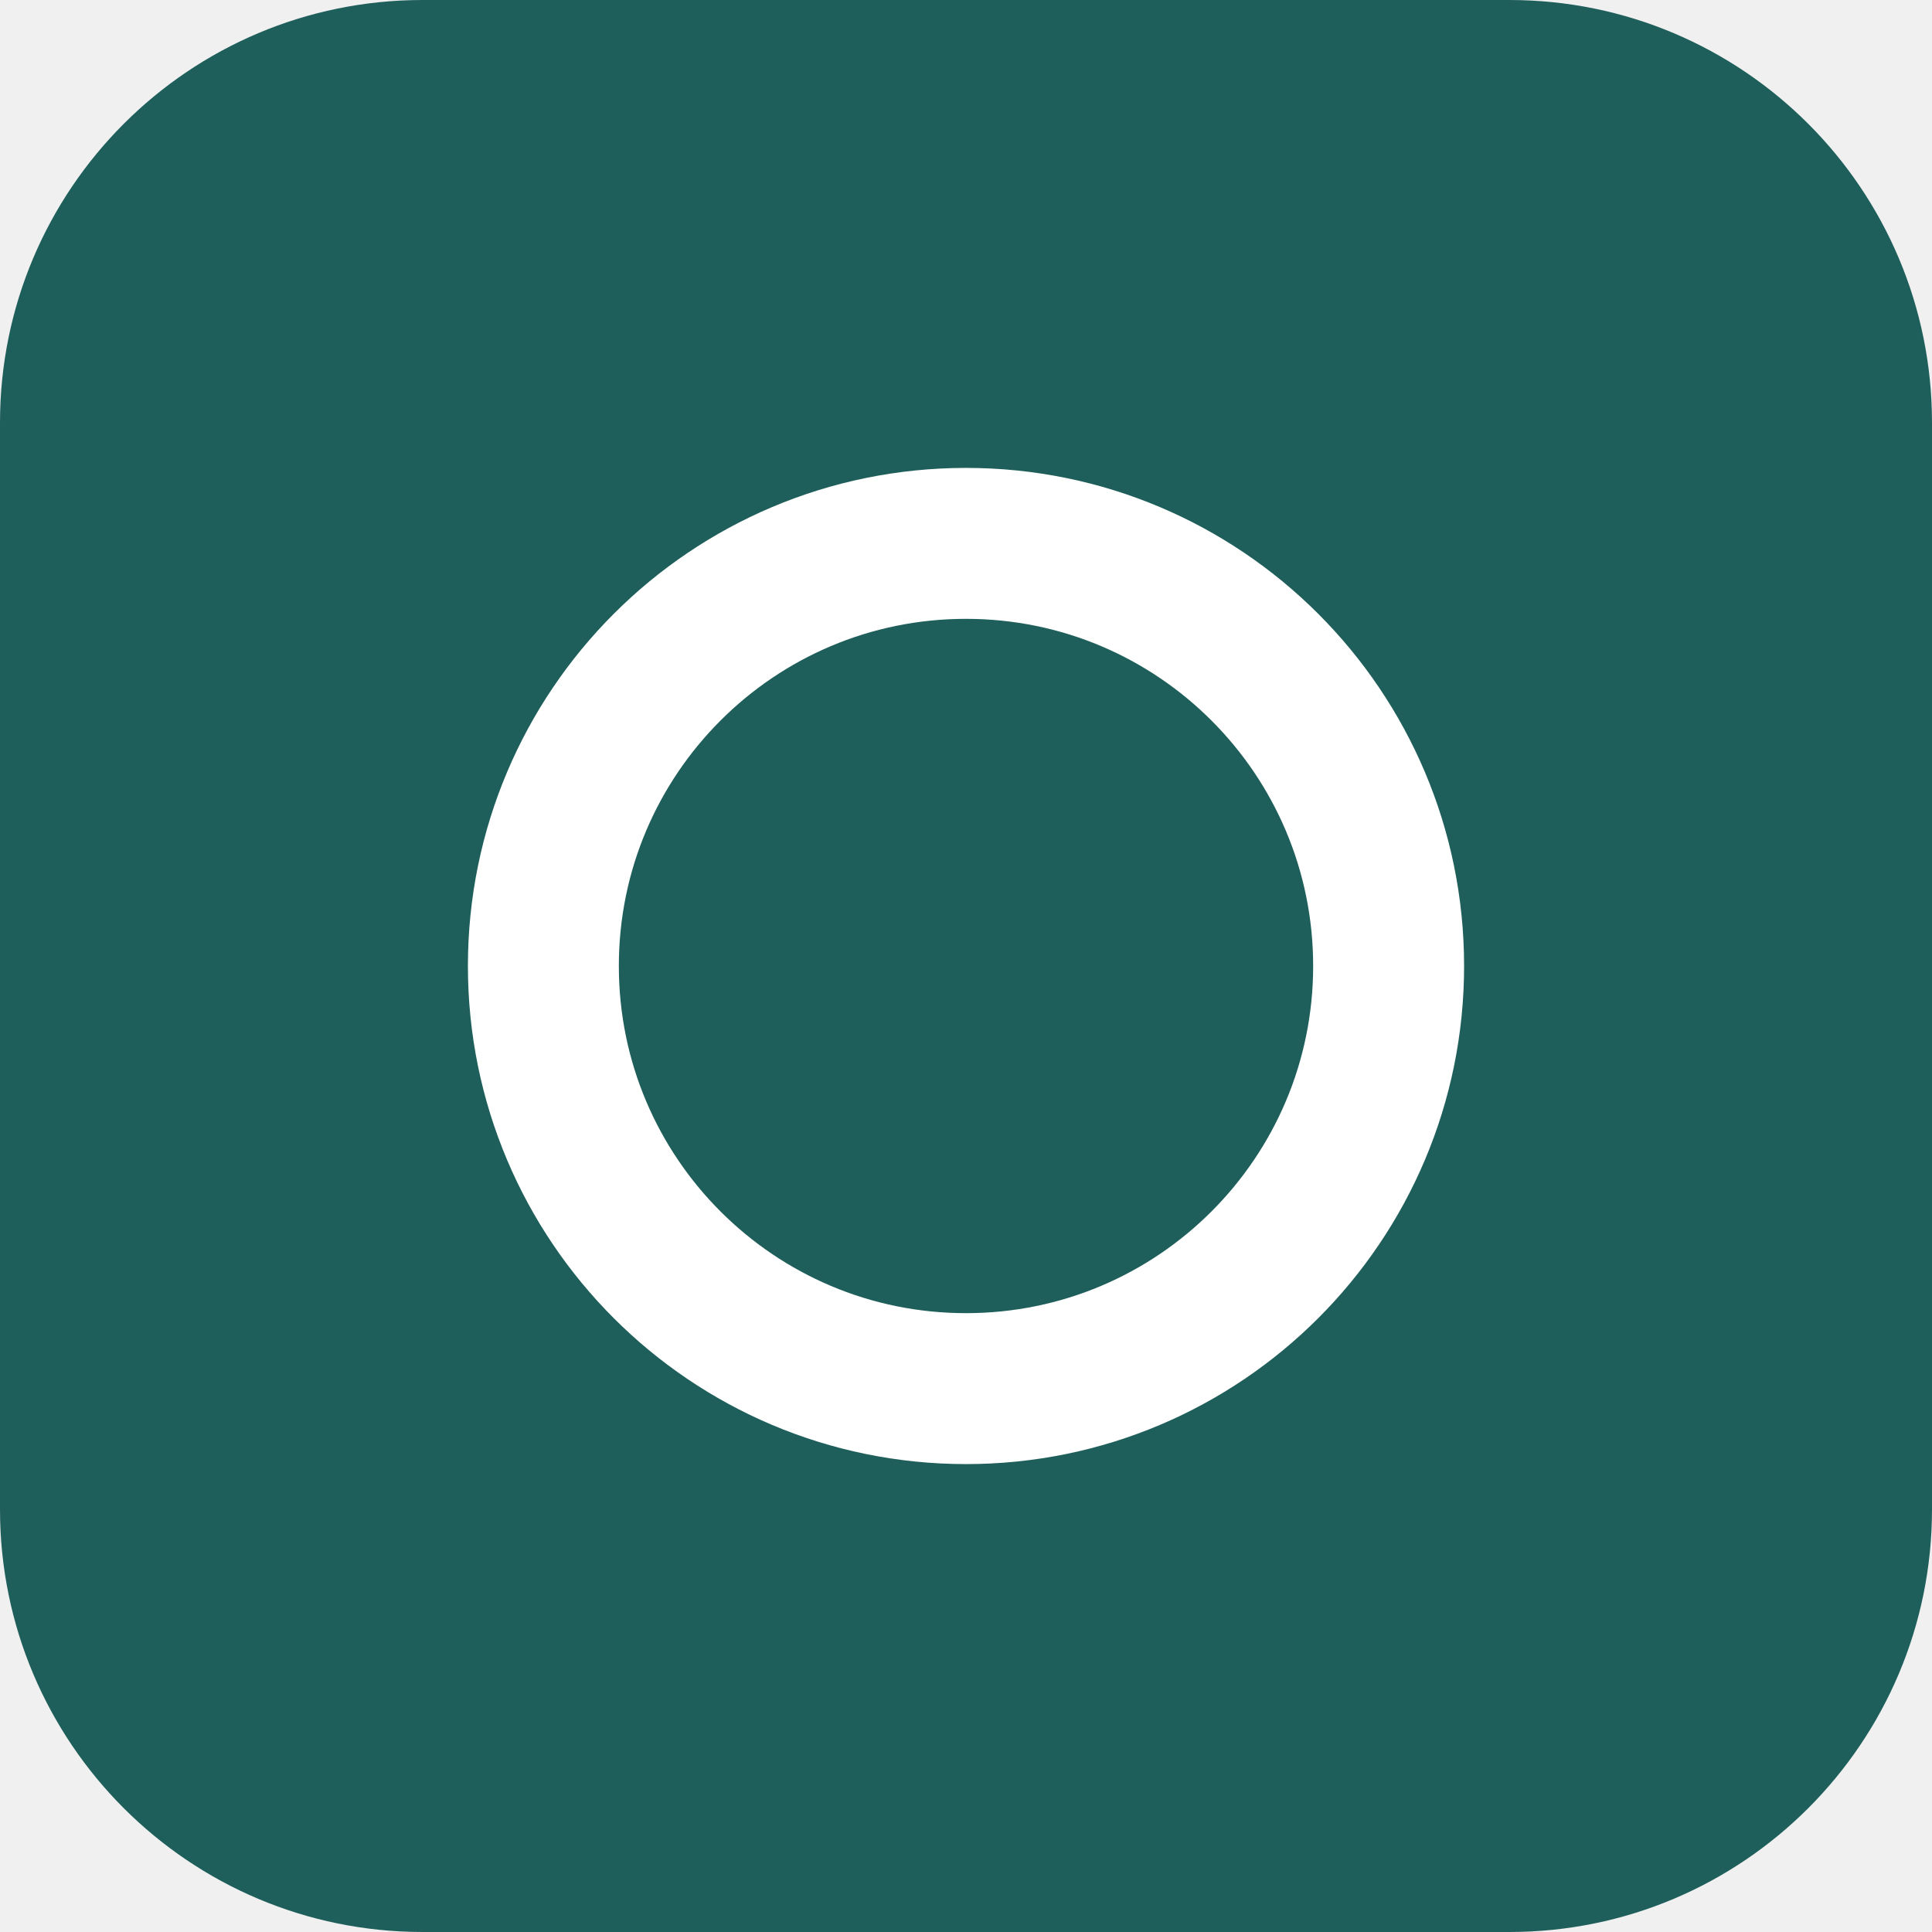
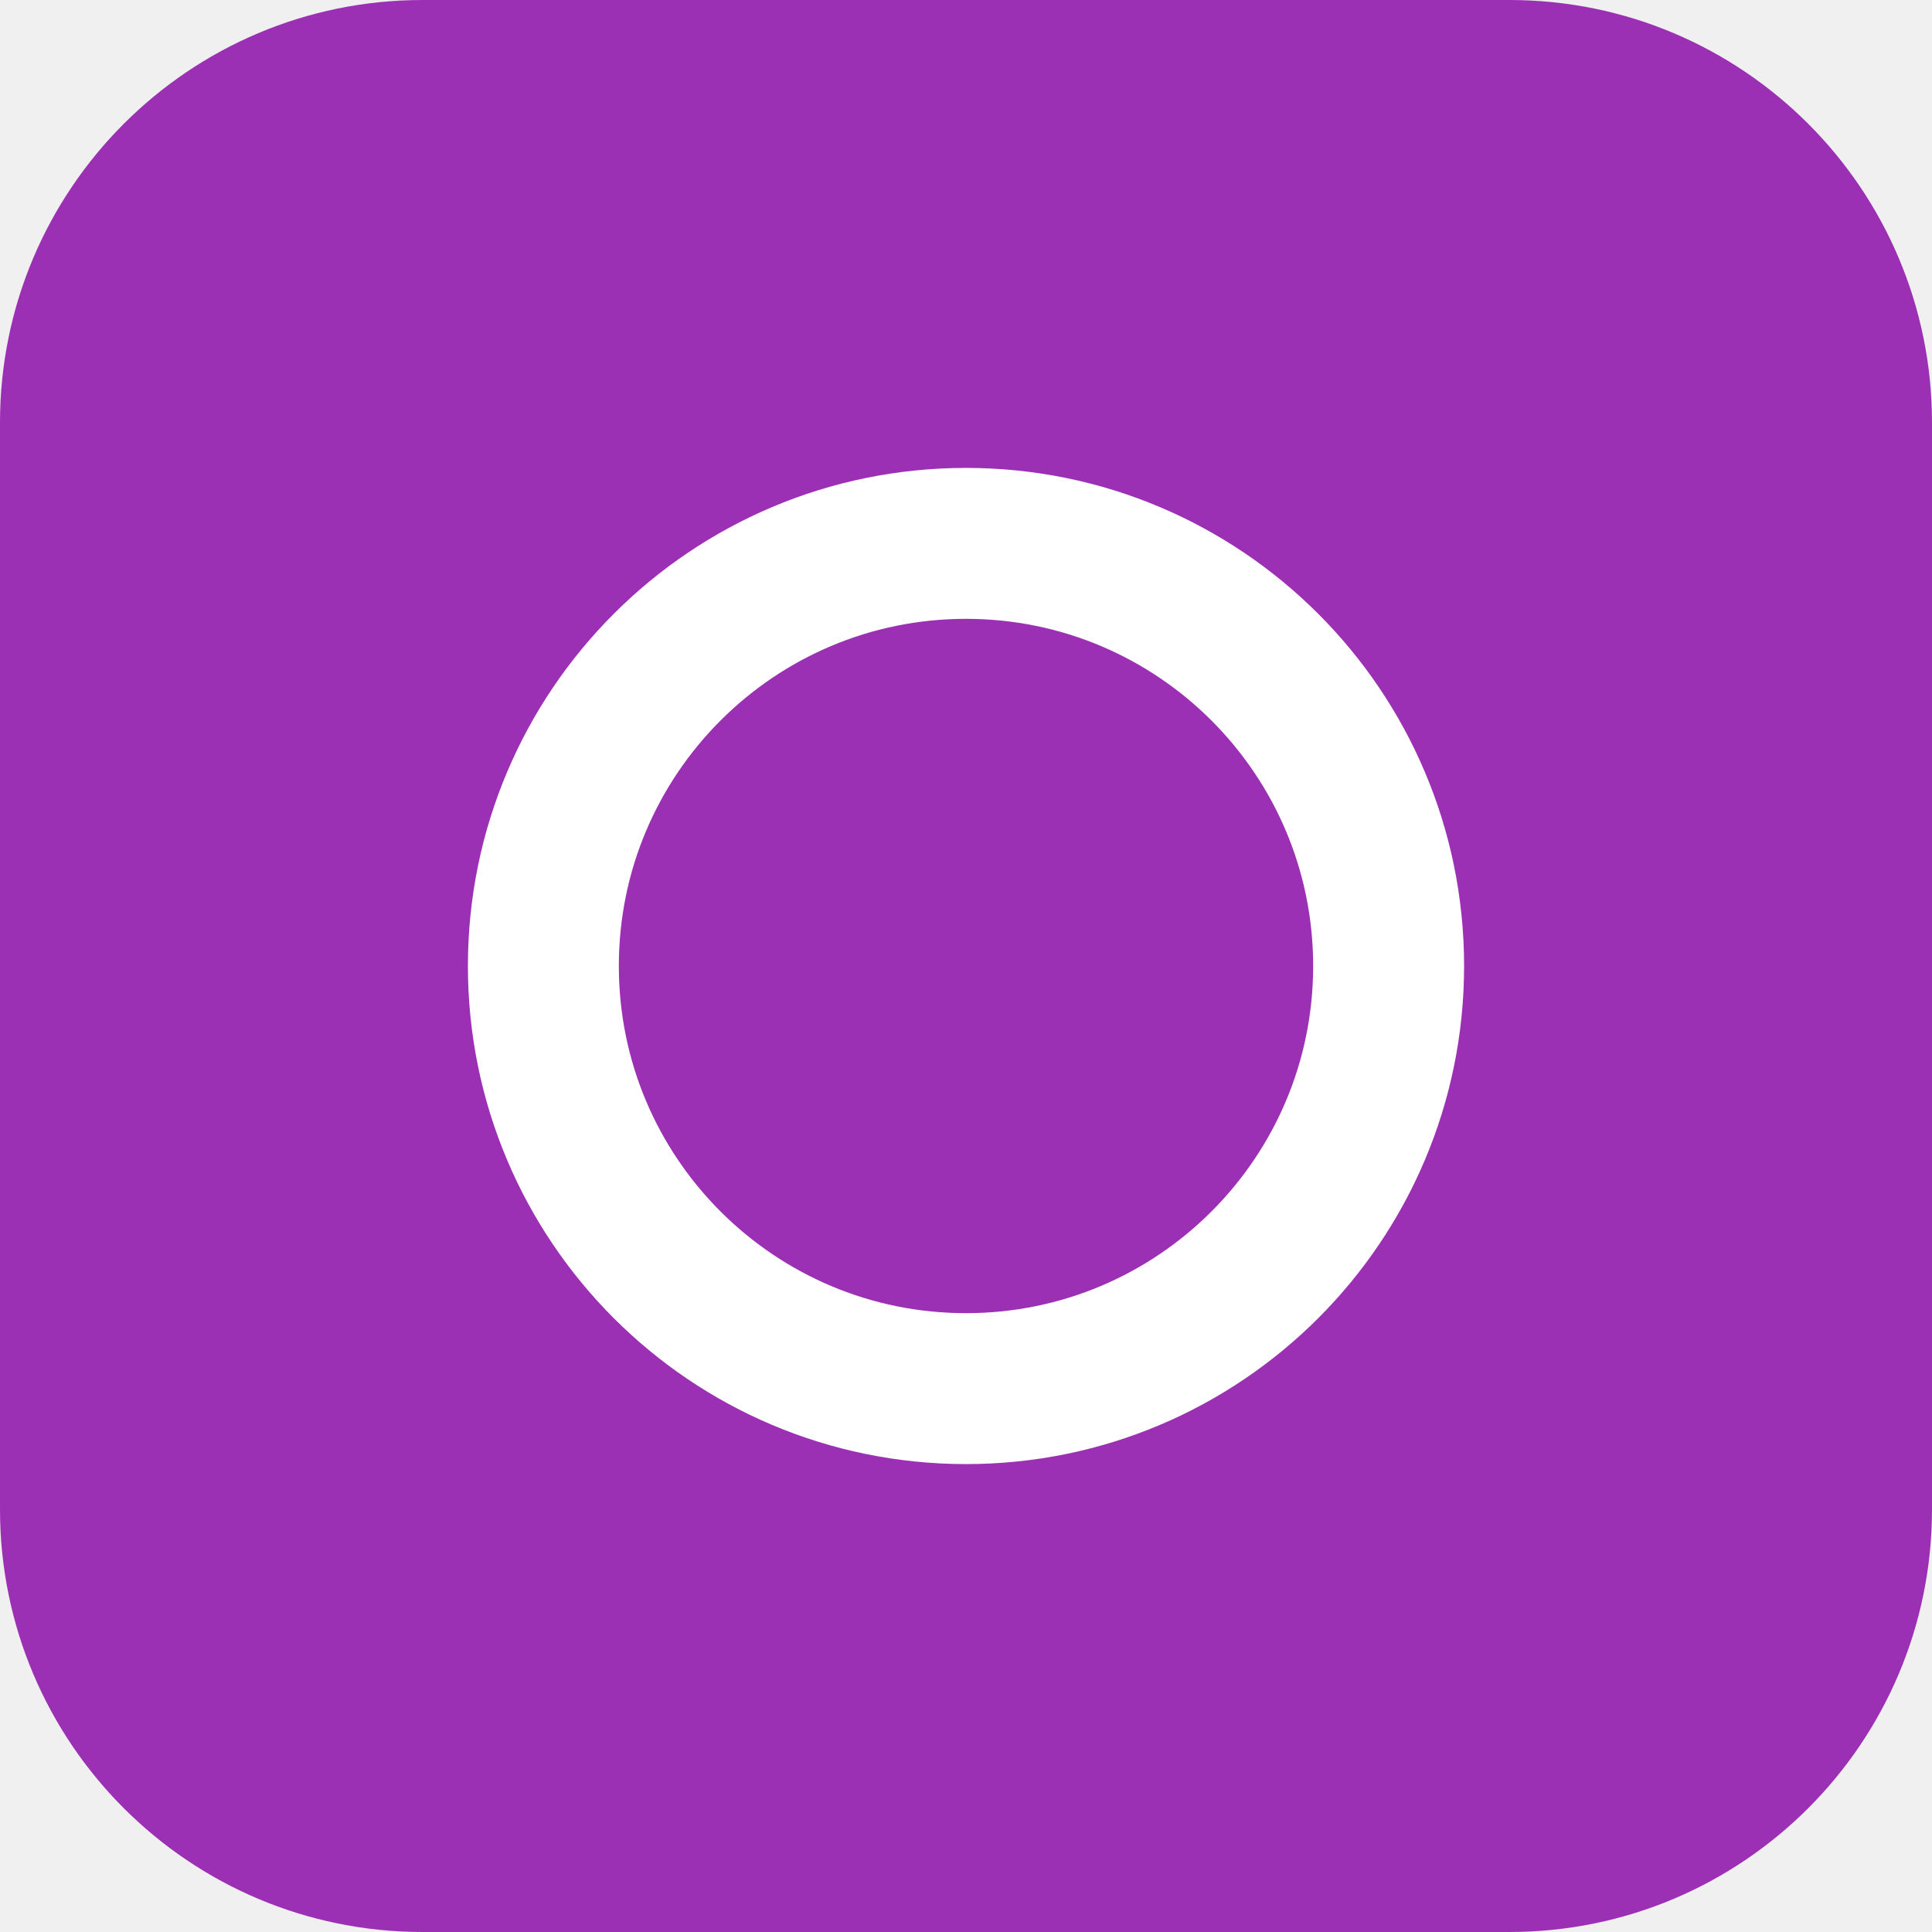
<svg xmlns="http://www.w3.org/2000/svg" viewBox="0 0 64 64">
-   <rect width="64" height="64" rx="14" fill="#1f5f5b" />
+   <rect width="64" height="64" rx="14" fill="#9c30b4" />
  <circle cx="32" cy="32" r="14" fill="none" stroke="#fff" stroke-width="5" />
</svg>
